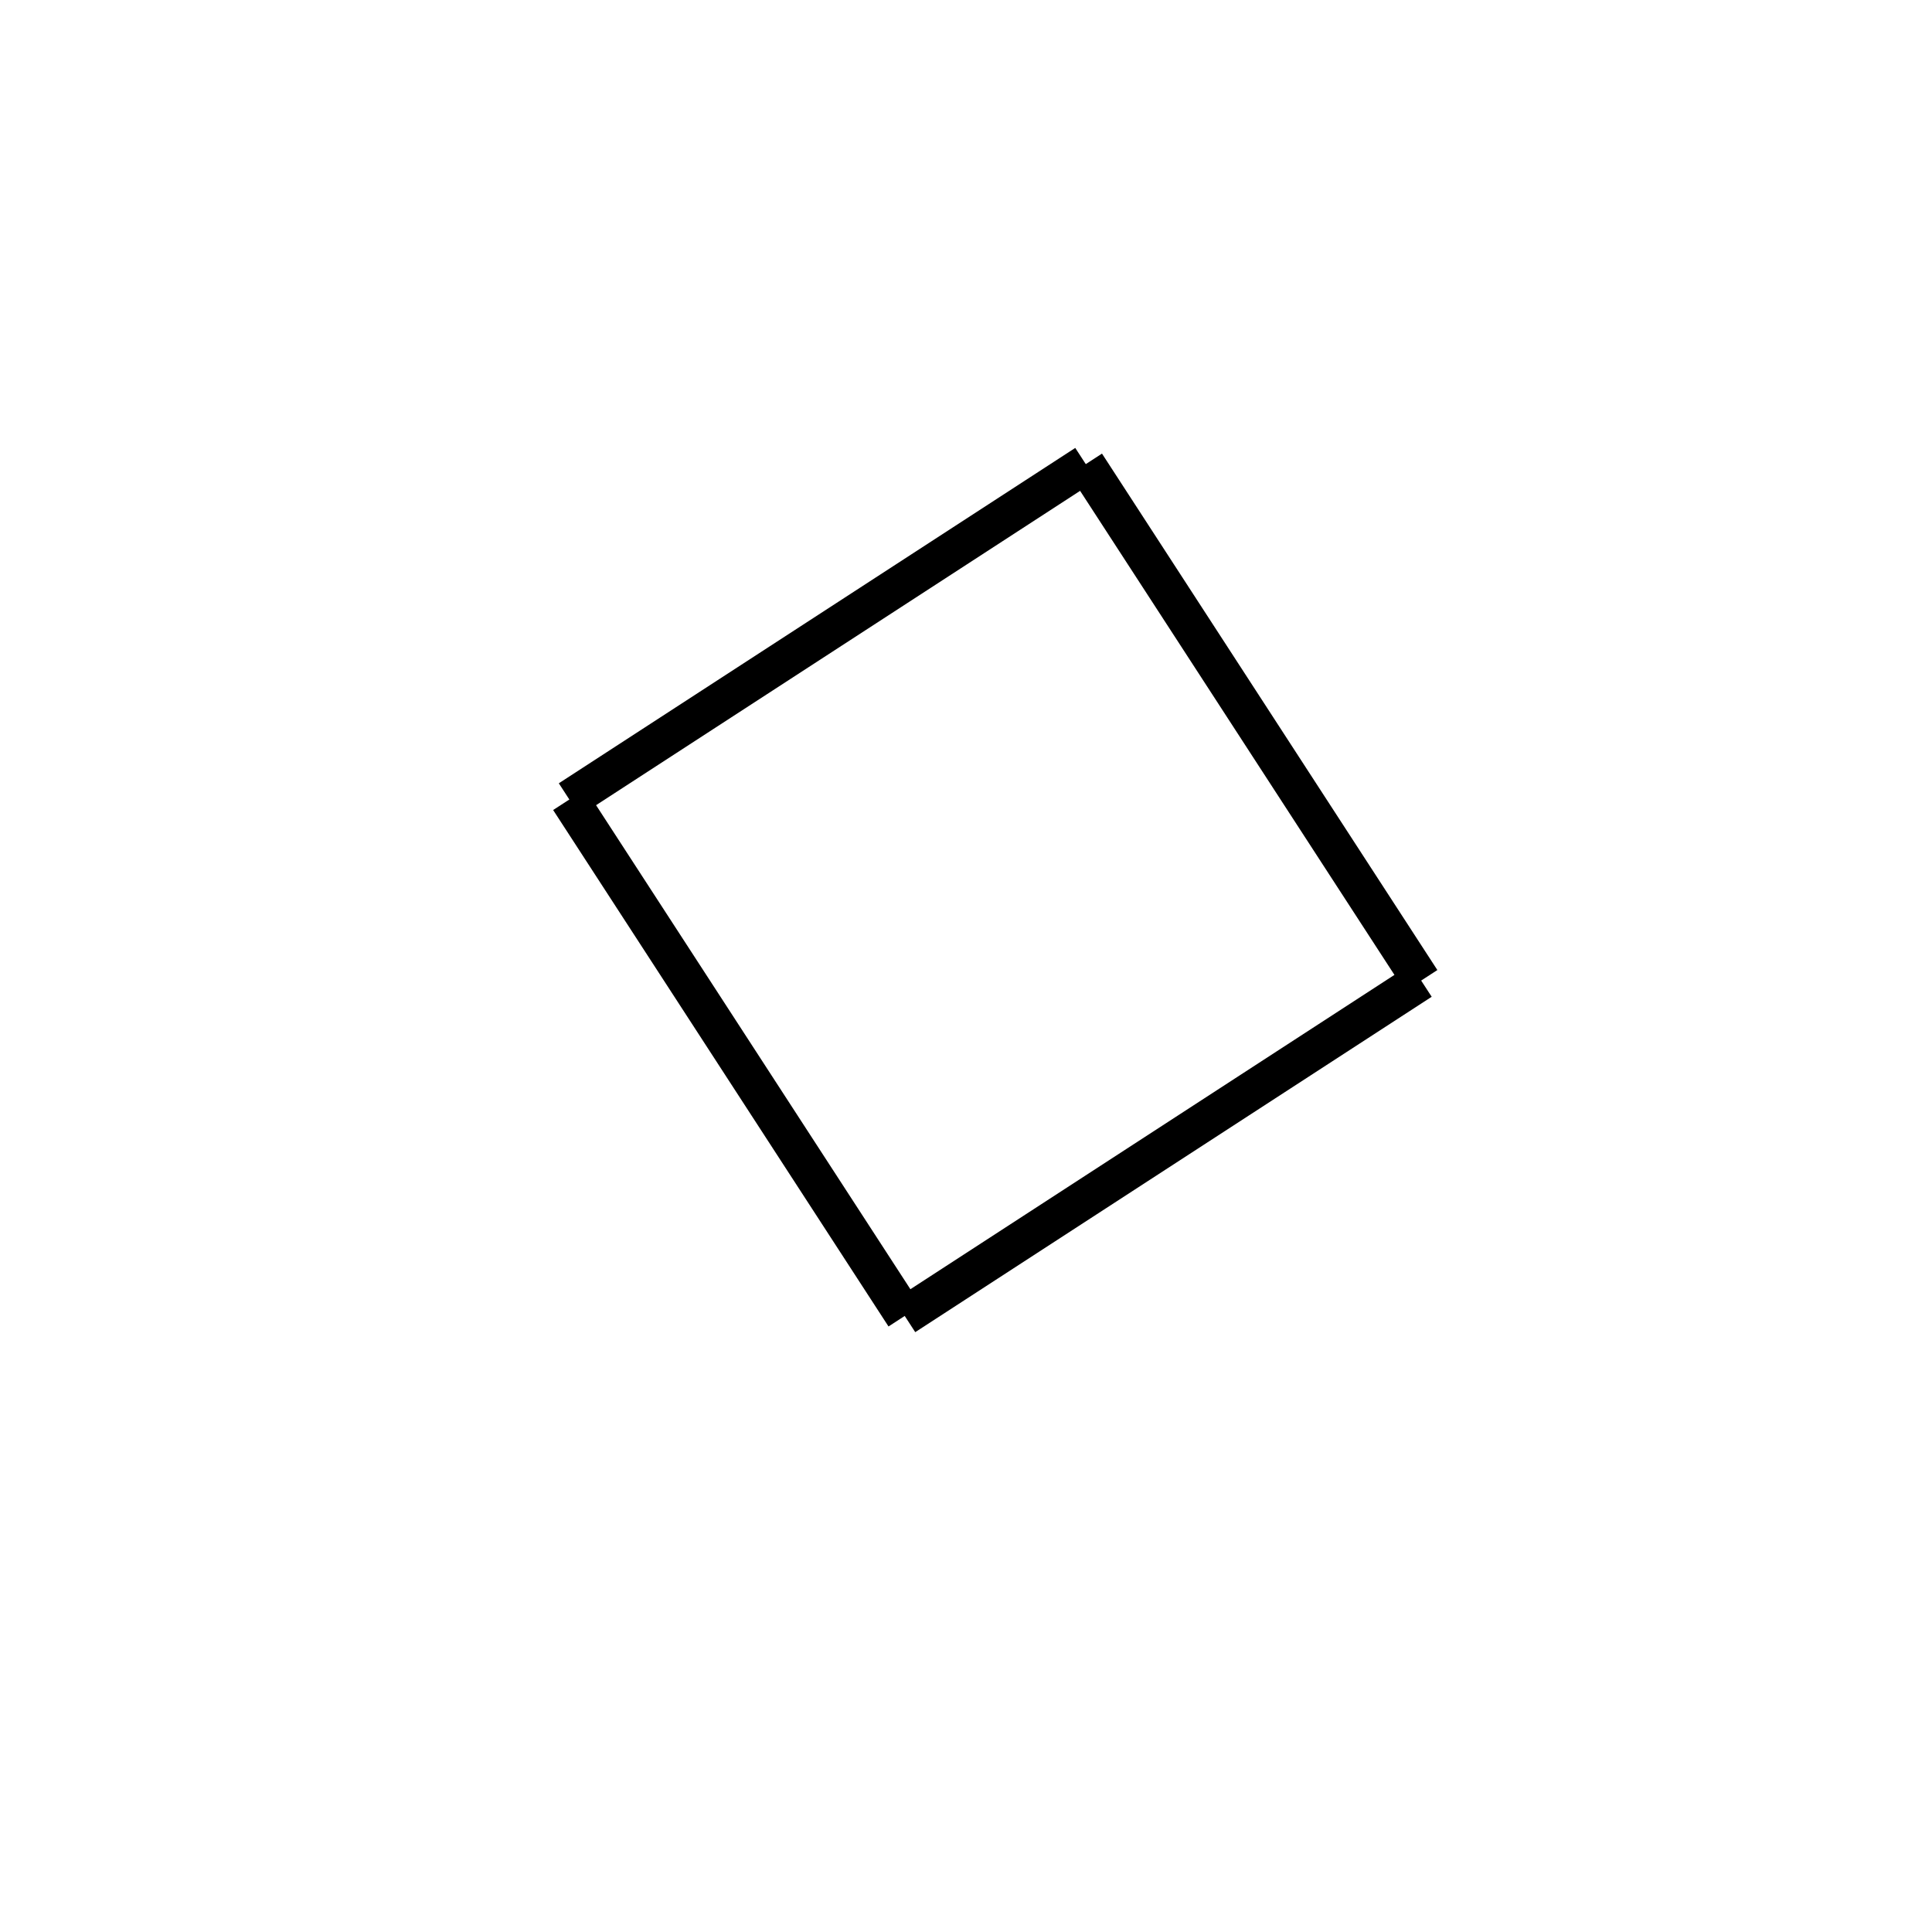
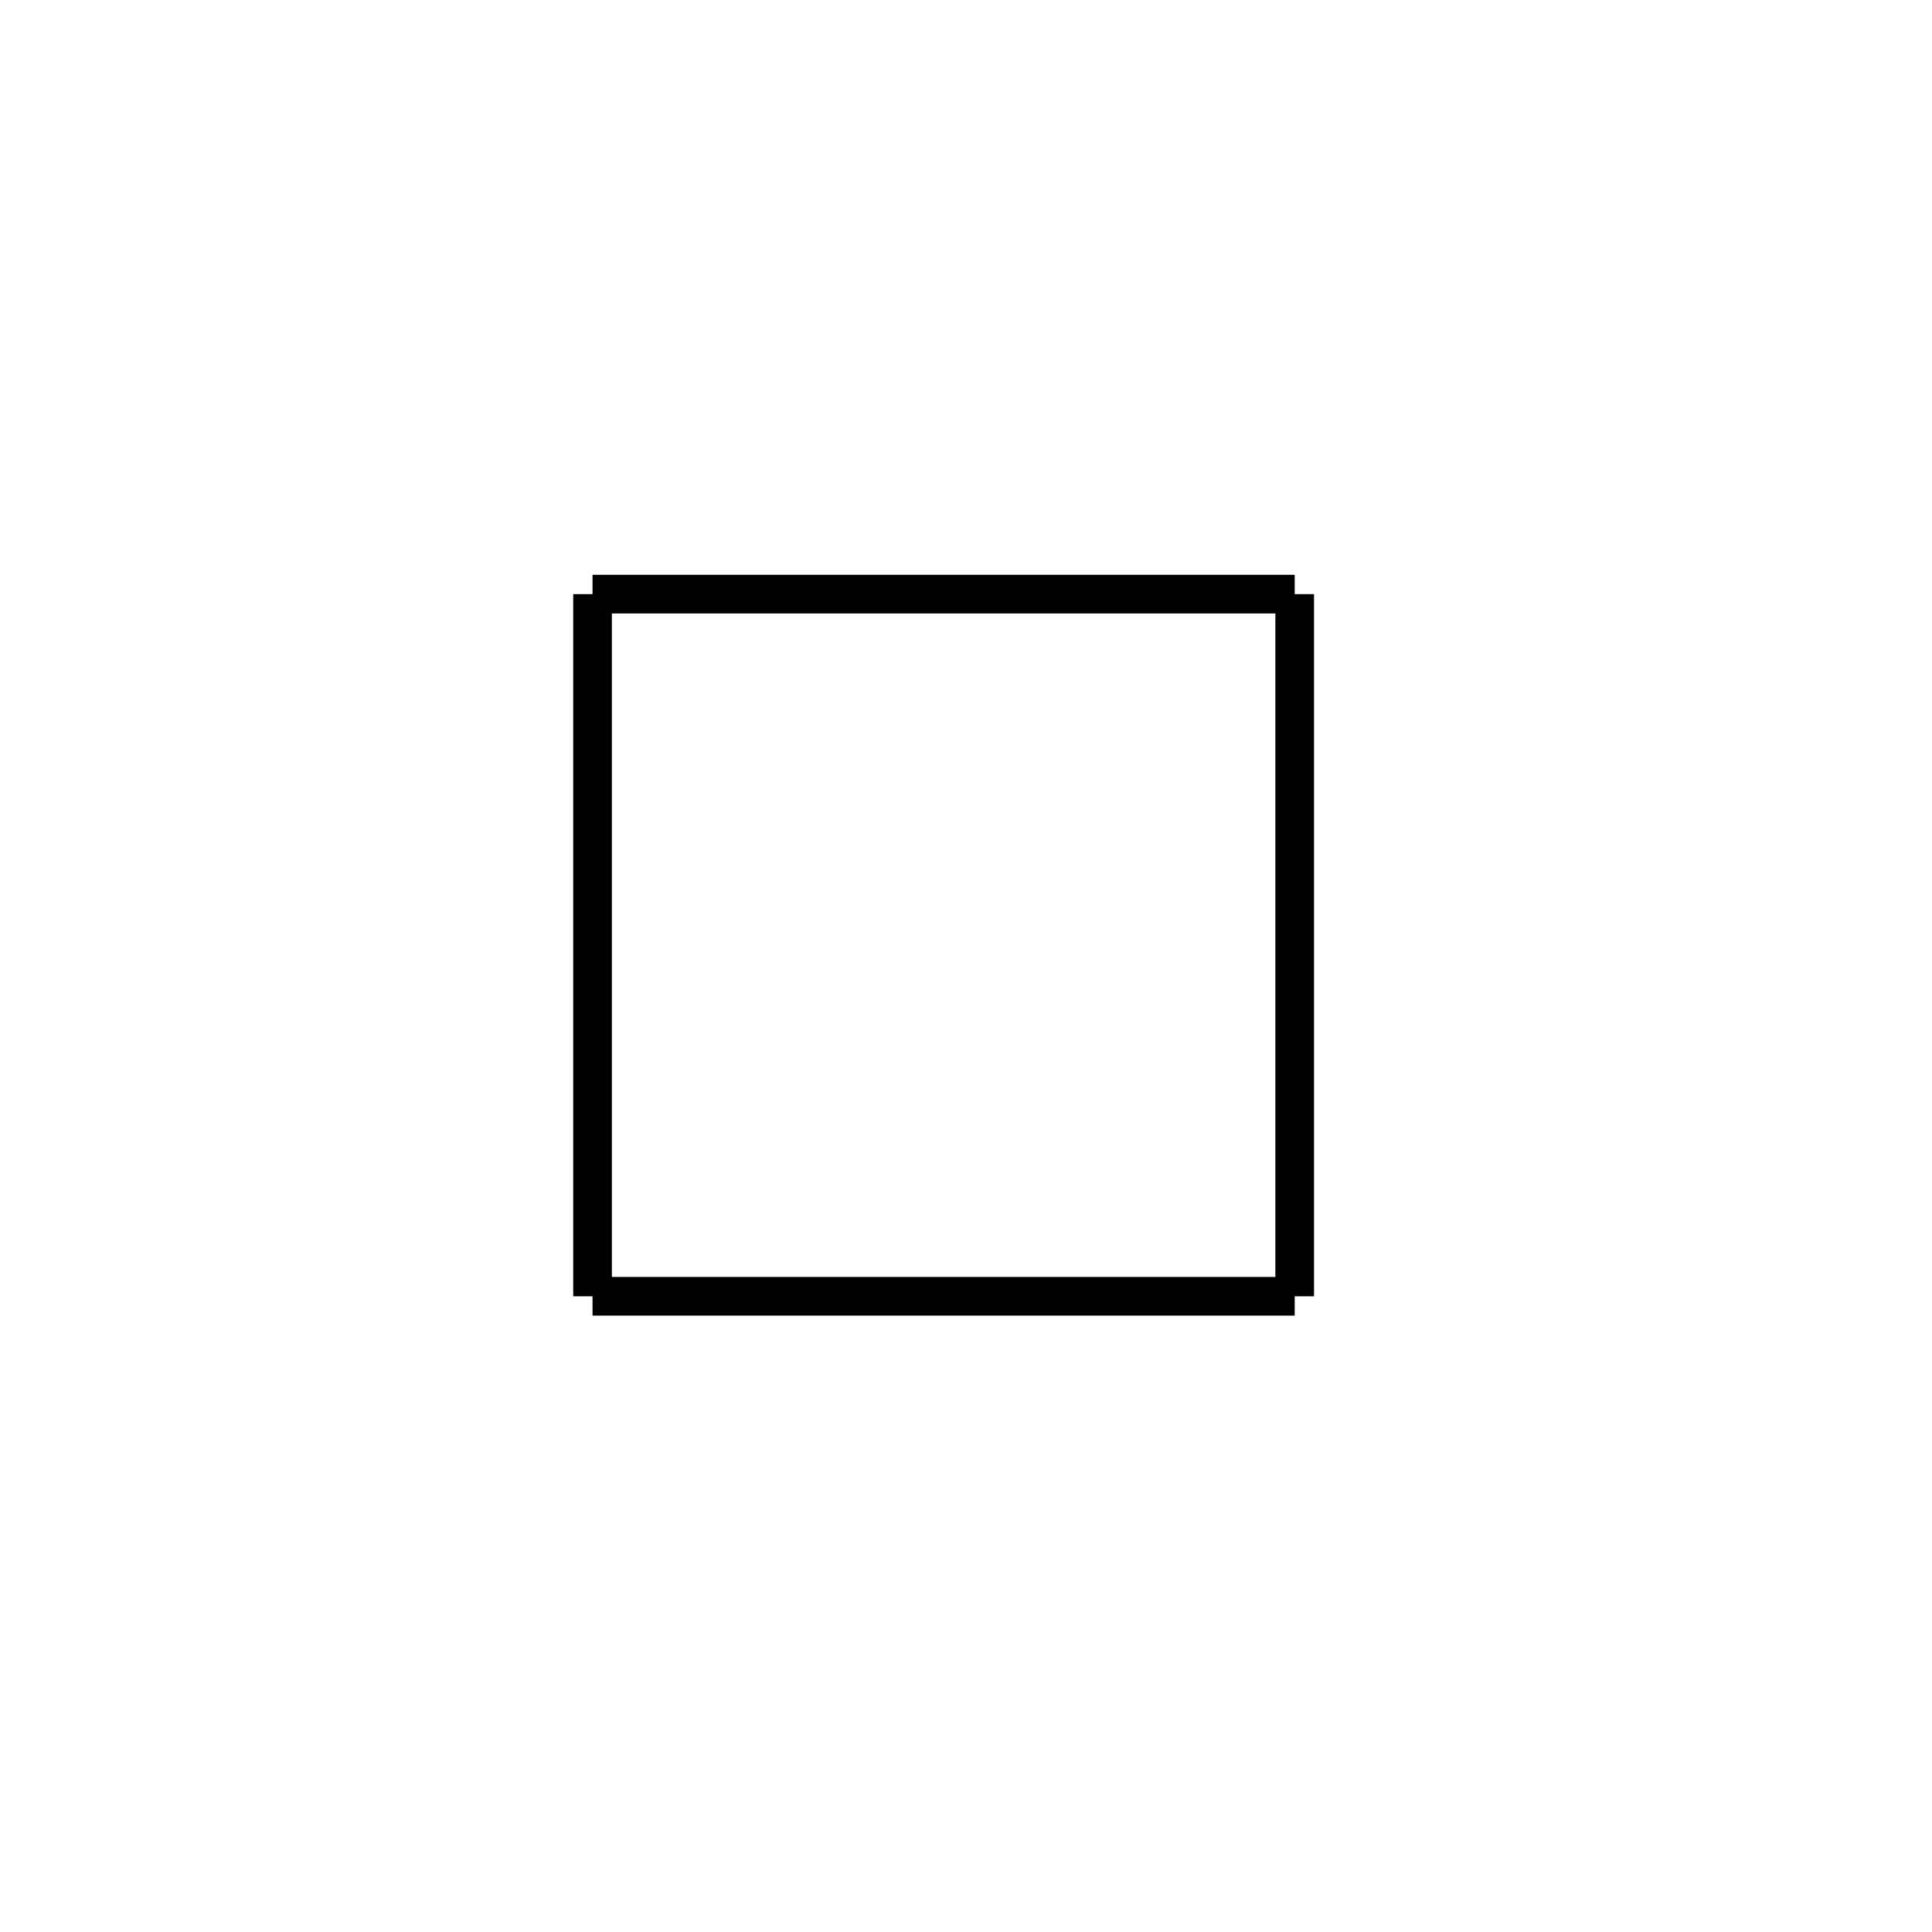
<svg xmlns="http://www.w3.org/2000/svg" height="100" width="100">
  <rect stroke-width="5" stroke="#ffffff" fill="#ffffff" height="100" width="100" y="0" x="0" />
-   <line x1="56.2" y1="24.023" x2="73.559" y2="50.754" stroke-width="2" stroke="black" />
-   <line x1="73.559" y1="50.754" x2="46.828" y2="68.113" stroke-width="2" stroke="black" />
-   <line x1="29.469" y1="41.382" x2="46.828" y2="68.113" stroke-width="2" stroke="black" />
-   <line x1="56.2" y1="24.023" x2="29.469" y2="41.382" stroke-width="2" stroke="black" />
+   <line x1="67.013" y1="30.752" x2="67.013" y2="67.095" stroke-width="2" stroke="black" />
+   <line x1="67.013" y1="67.095" x2="30.67" y2="67.095" stroke-width="2" stroke="black" />
+   <line x1="30.67" y1="30.752" x2="30.67" y2="67.095" stroke-width="2" stroke="black" />
+   <line x1="67.013" y1="30.752" x2="30.67" y2="30.752" stroke-width="2" stroke="black" />
</svg>
